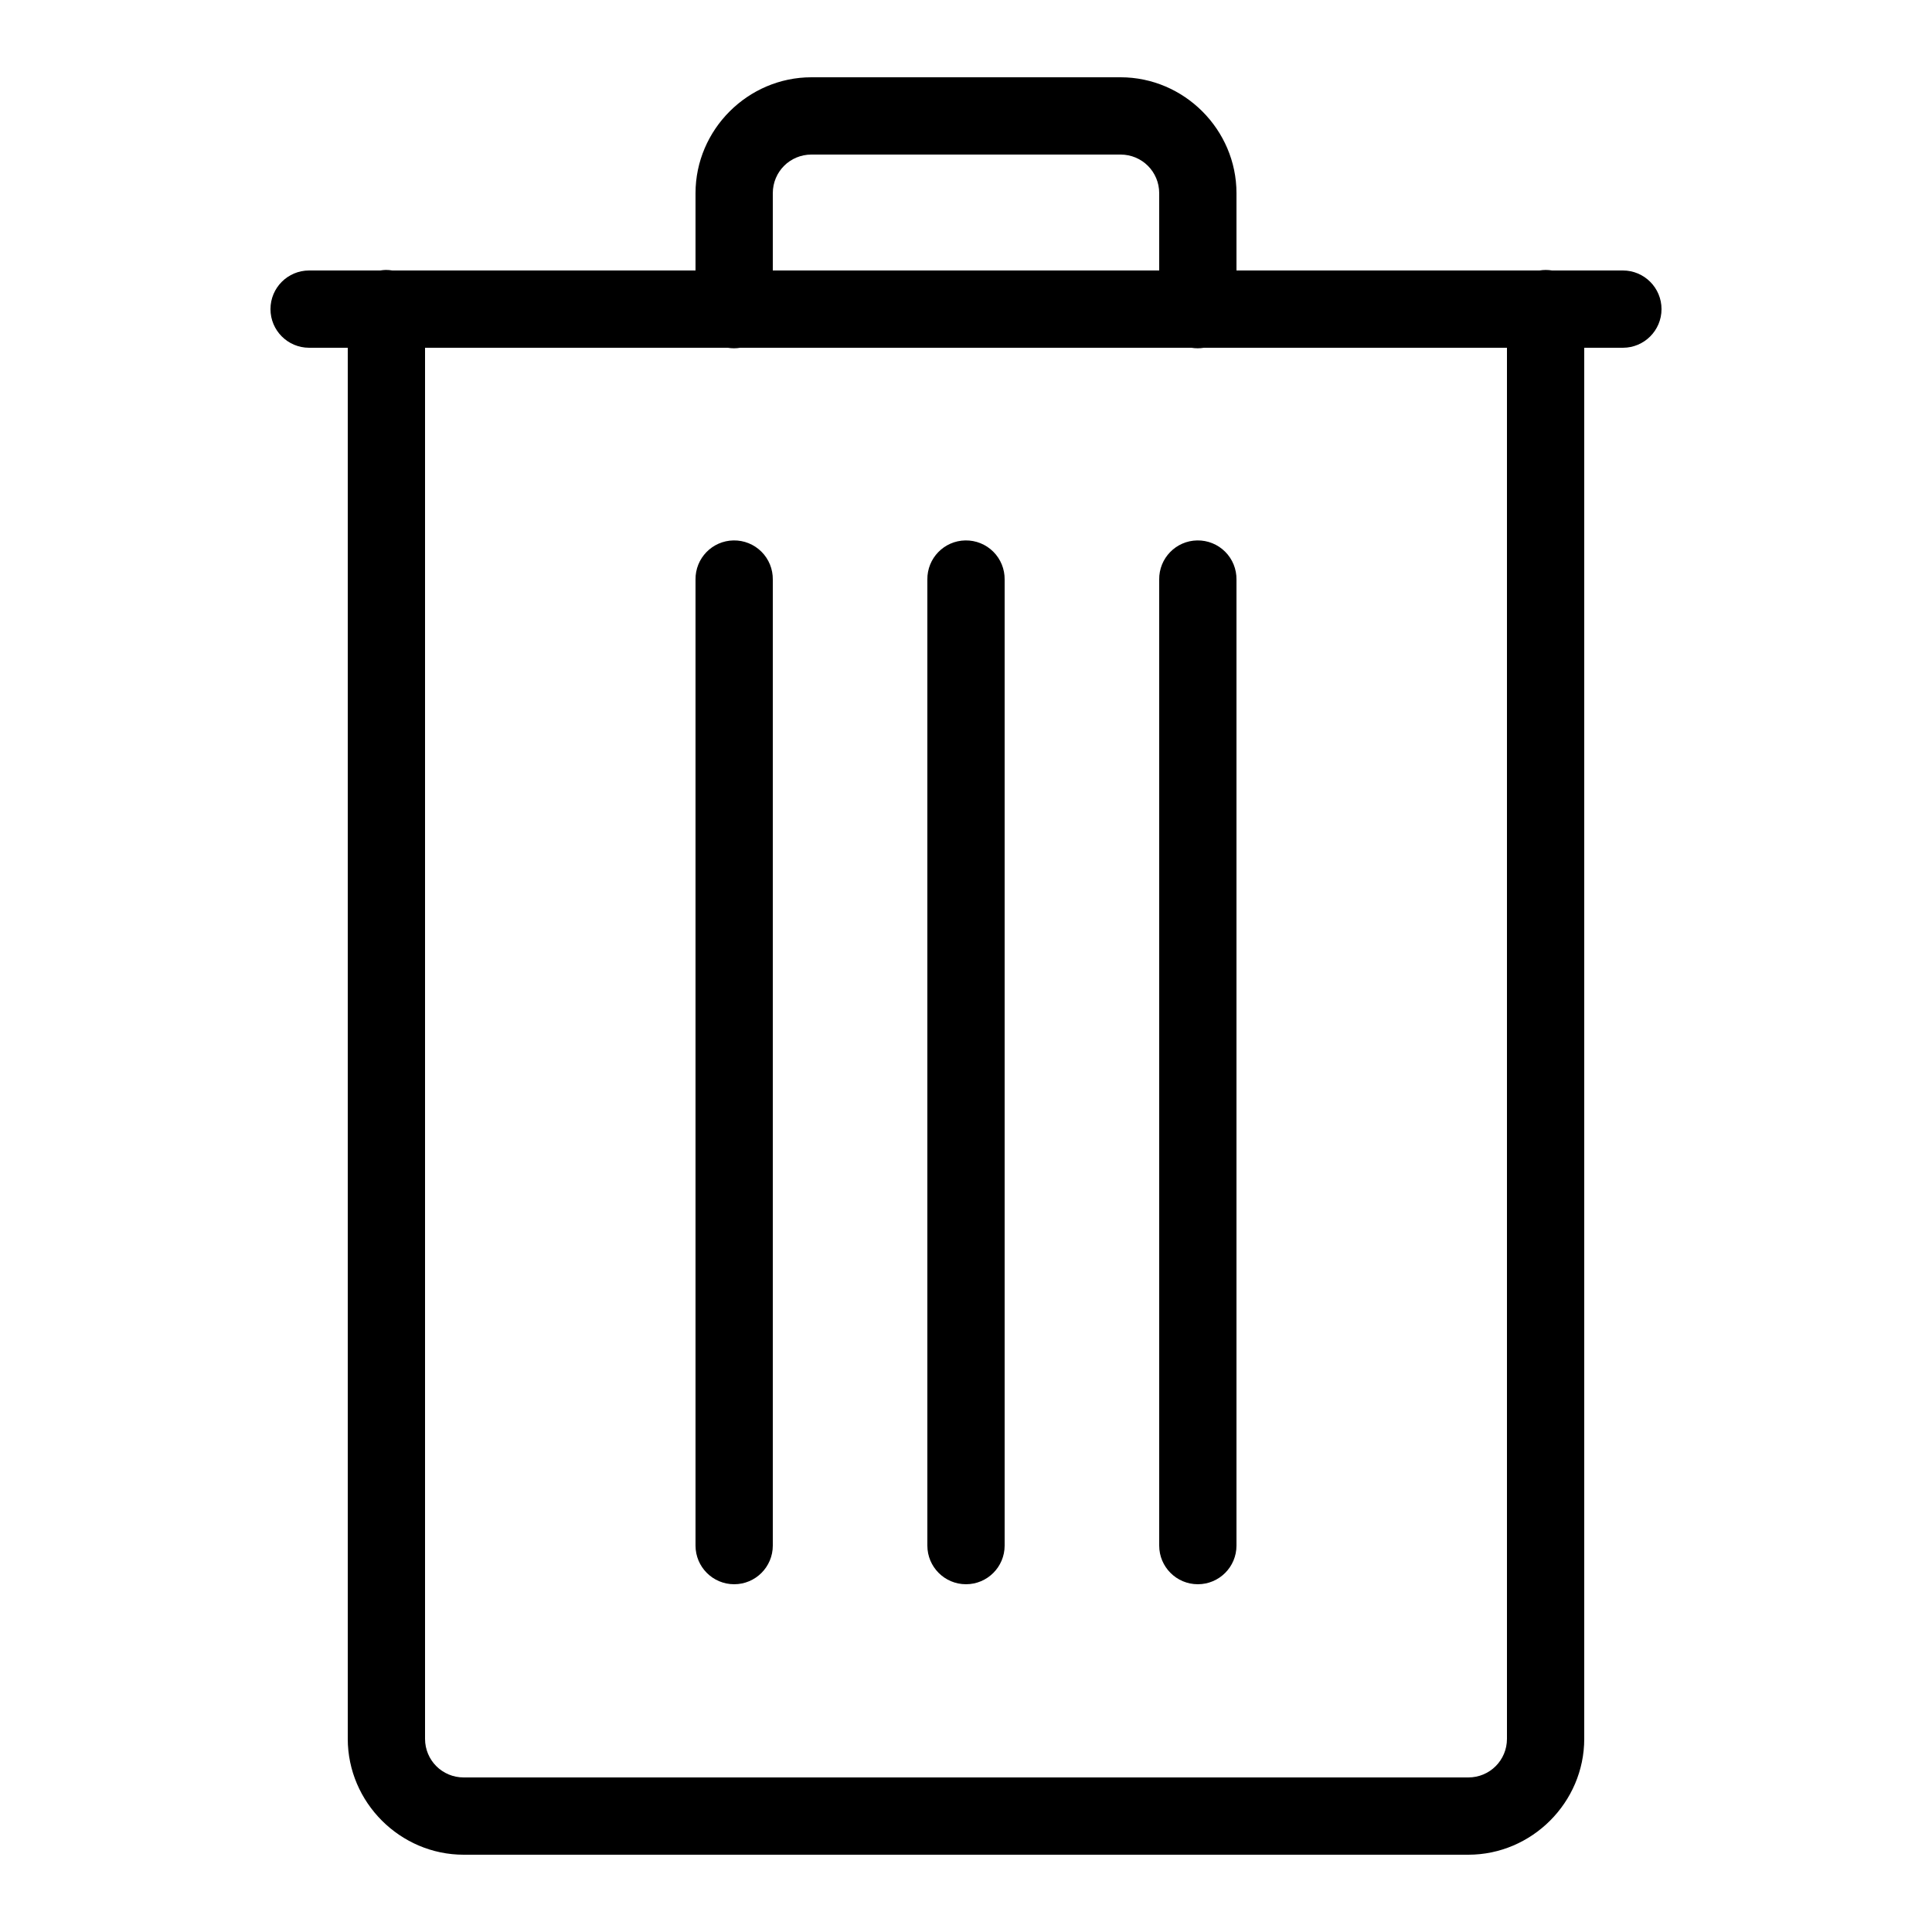
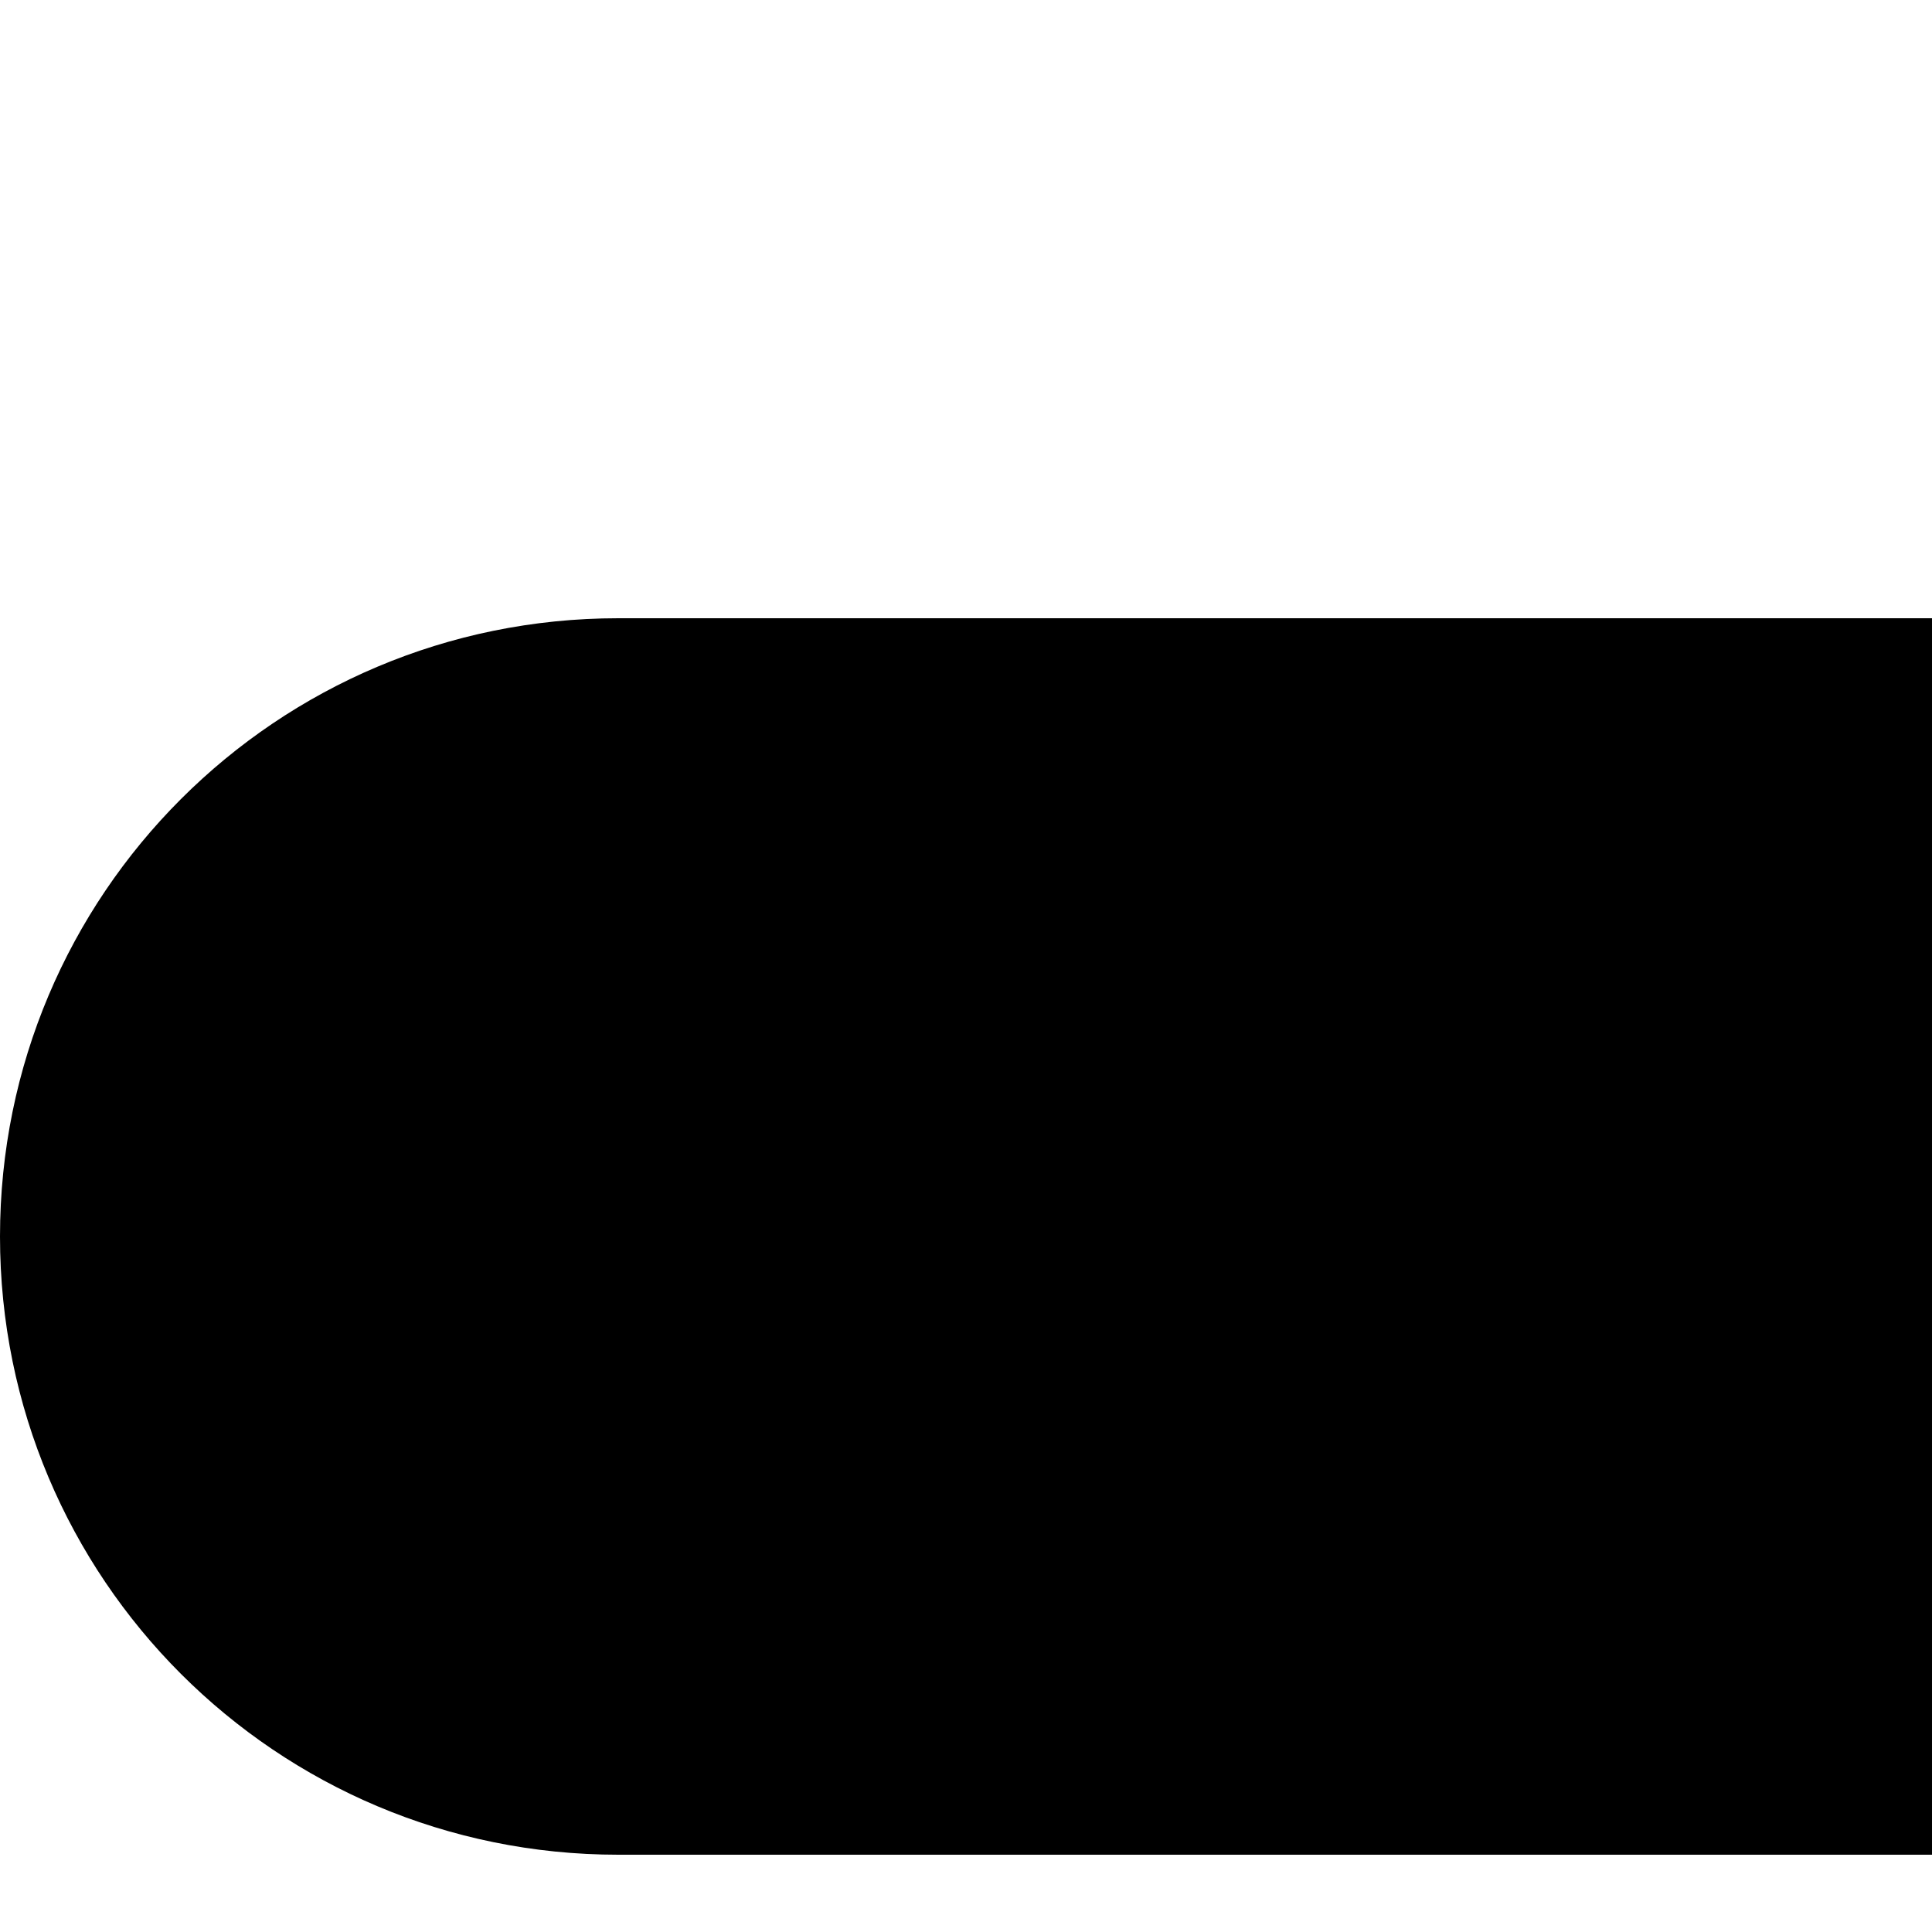
- <svg xmlns="http://www.w3.org/2000/svg" viewBox="0 0 50 50" width="50px" height="50px">
-   <path d="M 21 2 C 19.355 2 18 3.355 18 5 L 18 7 L 10.154 7 A 1 1 0 0 0 9.984 6.986 A 1 1 0 0 0 9.84 7 L 8 7 A 1 1 0 1 0 8 9 L 9 9 L 9 45 C 9 46.645 10.355 48 12 48 L 38 48 C 39.645 48 41 46.645 41 45 L 41 9 L 42 9 A 1 1 0 1 0 42 7 L 40.168 7 A 1 1 0 0 0 39.842 7 L 32 7 L 32 5 C 32 3.355 30.645 2 29 2 L 21 2 z M 21 4 L 29 4 C 29.555 4 30 4.445 30 5 L 30 7 L 20 7 L 20 5 C 20 4.445 20.445 4 21 4 z M 11 9 L 18.832 9 A 1 1 0 0 0 19.158 9 L 30.832 9 A 1 1 0 0 0 31.158 9 L 39 9 L 39 45 C 39 45.555 38.555 46 38 46 L 12 46 C 11.445 46 11 45.555 11 45 L 11 9 z M 18.984 13.986 A 1 1 0 0 0 18 15 L 18 40 A 1 1 0 1 0 20 40 L 20 15 A 1 1 0 0 0 18.984 13.986 z M 24.984 13.986 A 1 1 0 0 0 24 15 L 24 40 A 1 1 0 1 0 26 40 L 26 15 A 1 1 0 0 0 24.984 13.986 z M 30.984 13.986 A 1 1 0 0 0 30 15 L 30 40 A 1 1 0 1 0 32 40 L 32 15 A 1 1 0 0 0 30.984 13.986 z" />
+ <svg xmlns="http://www.w3.org/2000/svg" width="100" height="100" viewBox="0 0 100 100">
+   <path d="M135.2 17.7C140.6 6.8 151.7 0 163.8 0H284.2c12.1 0 23.2 6.8 28.6 17.7L320 32h96c17.7 0 32 14.3 32 32s-14.3 32-32 32H32C14.3 96 0 81.7 0 64S14.3 32 32 32h96l7.2-14.3zM32 128H416V448c0 35.3-28.7 64-64 64H96c-35.3 0-64-28.7-64-64V128zm96 64c-8.8 0-16 7.2-16 16V432c0 8.8 7.2 16 16 16s16-7.2 16-16V208c0-8.8-7.2-16-16-16zm96 0c-8.8 0-16 7.2-16 16V432c0 8.8 7.2 16 16 16s16-7.2 16-16V208c0-8.8-7.2-16-16-16zm96 0c-8.8 0-16 7.2-16 16V432c0 8.8 7.2 16 16 16s16-7.2 16-16V208c0-8.8-7.2-16-16-16z" />
</svg>
